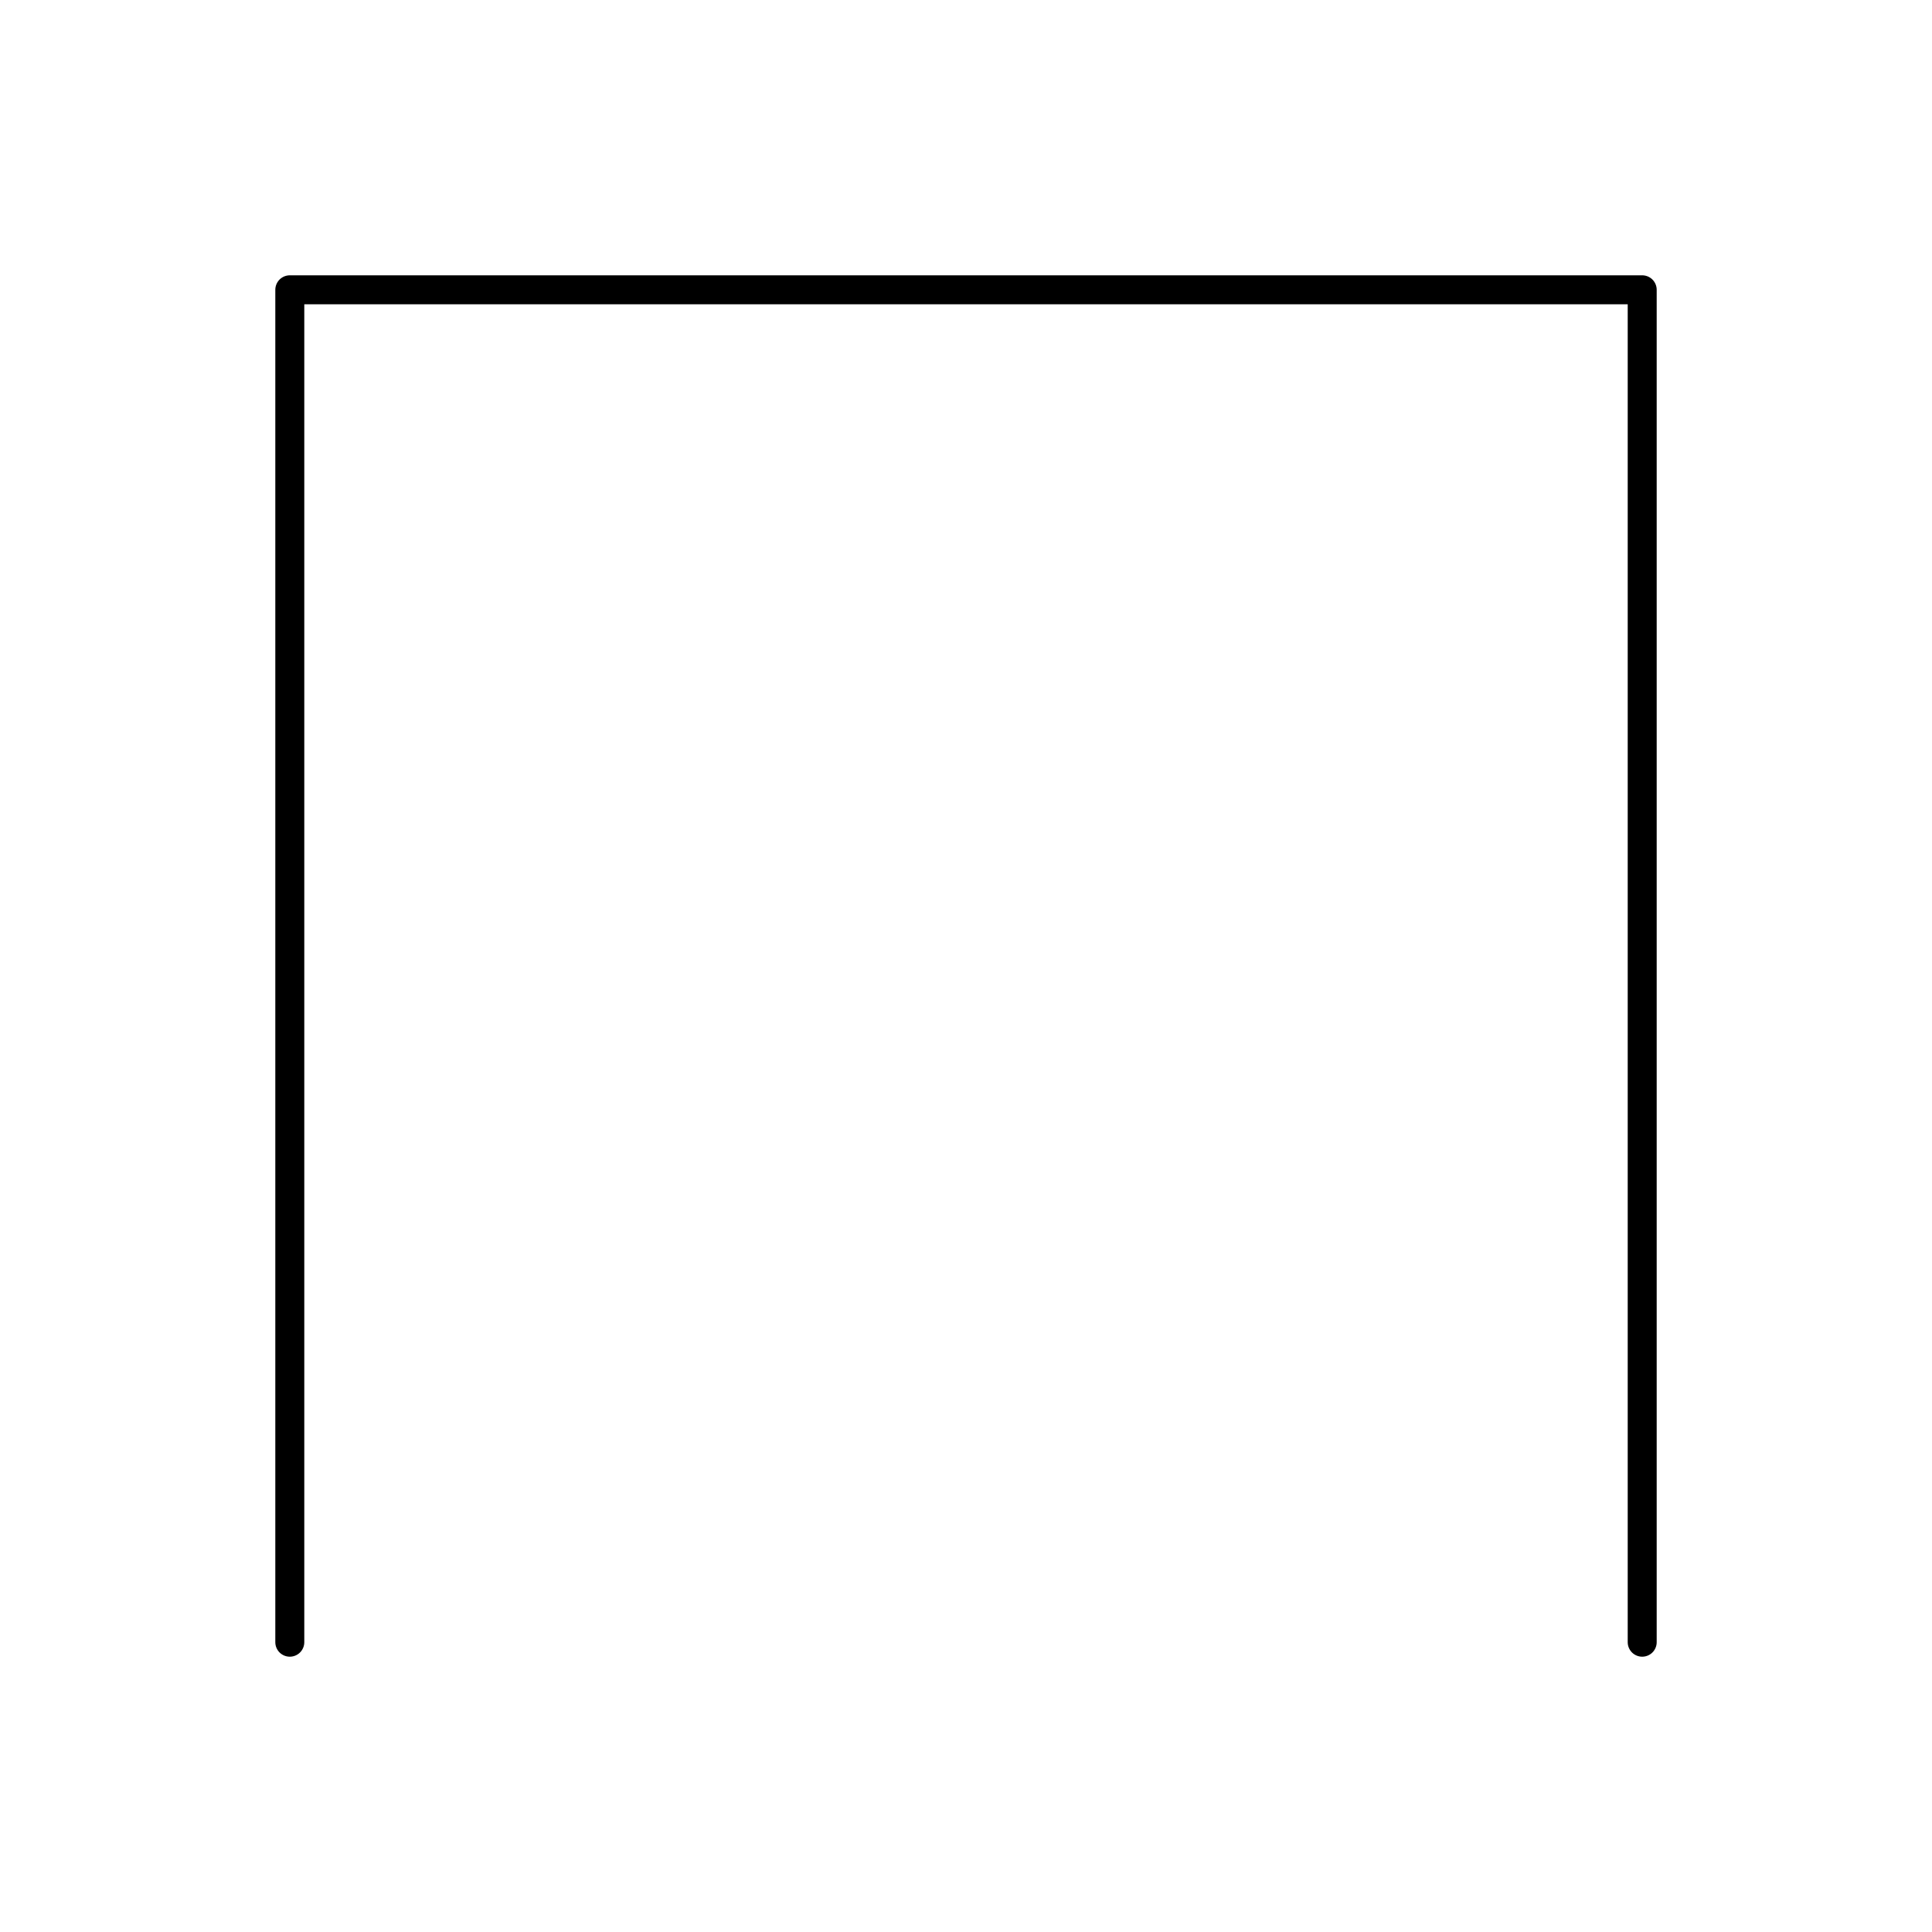
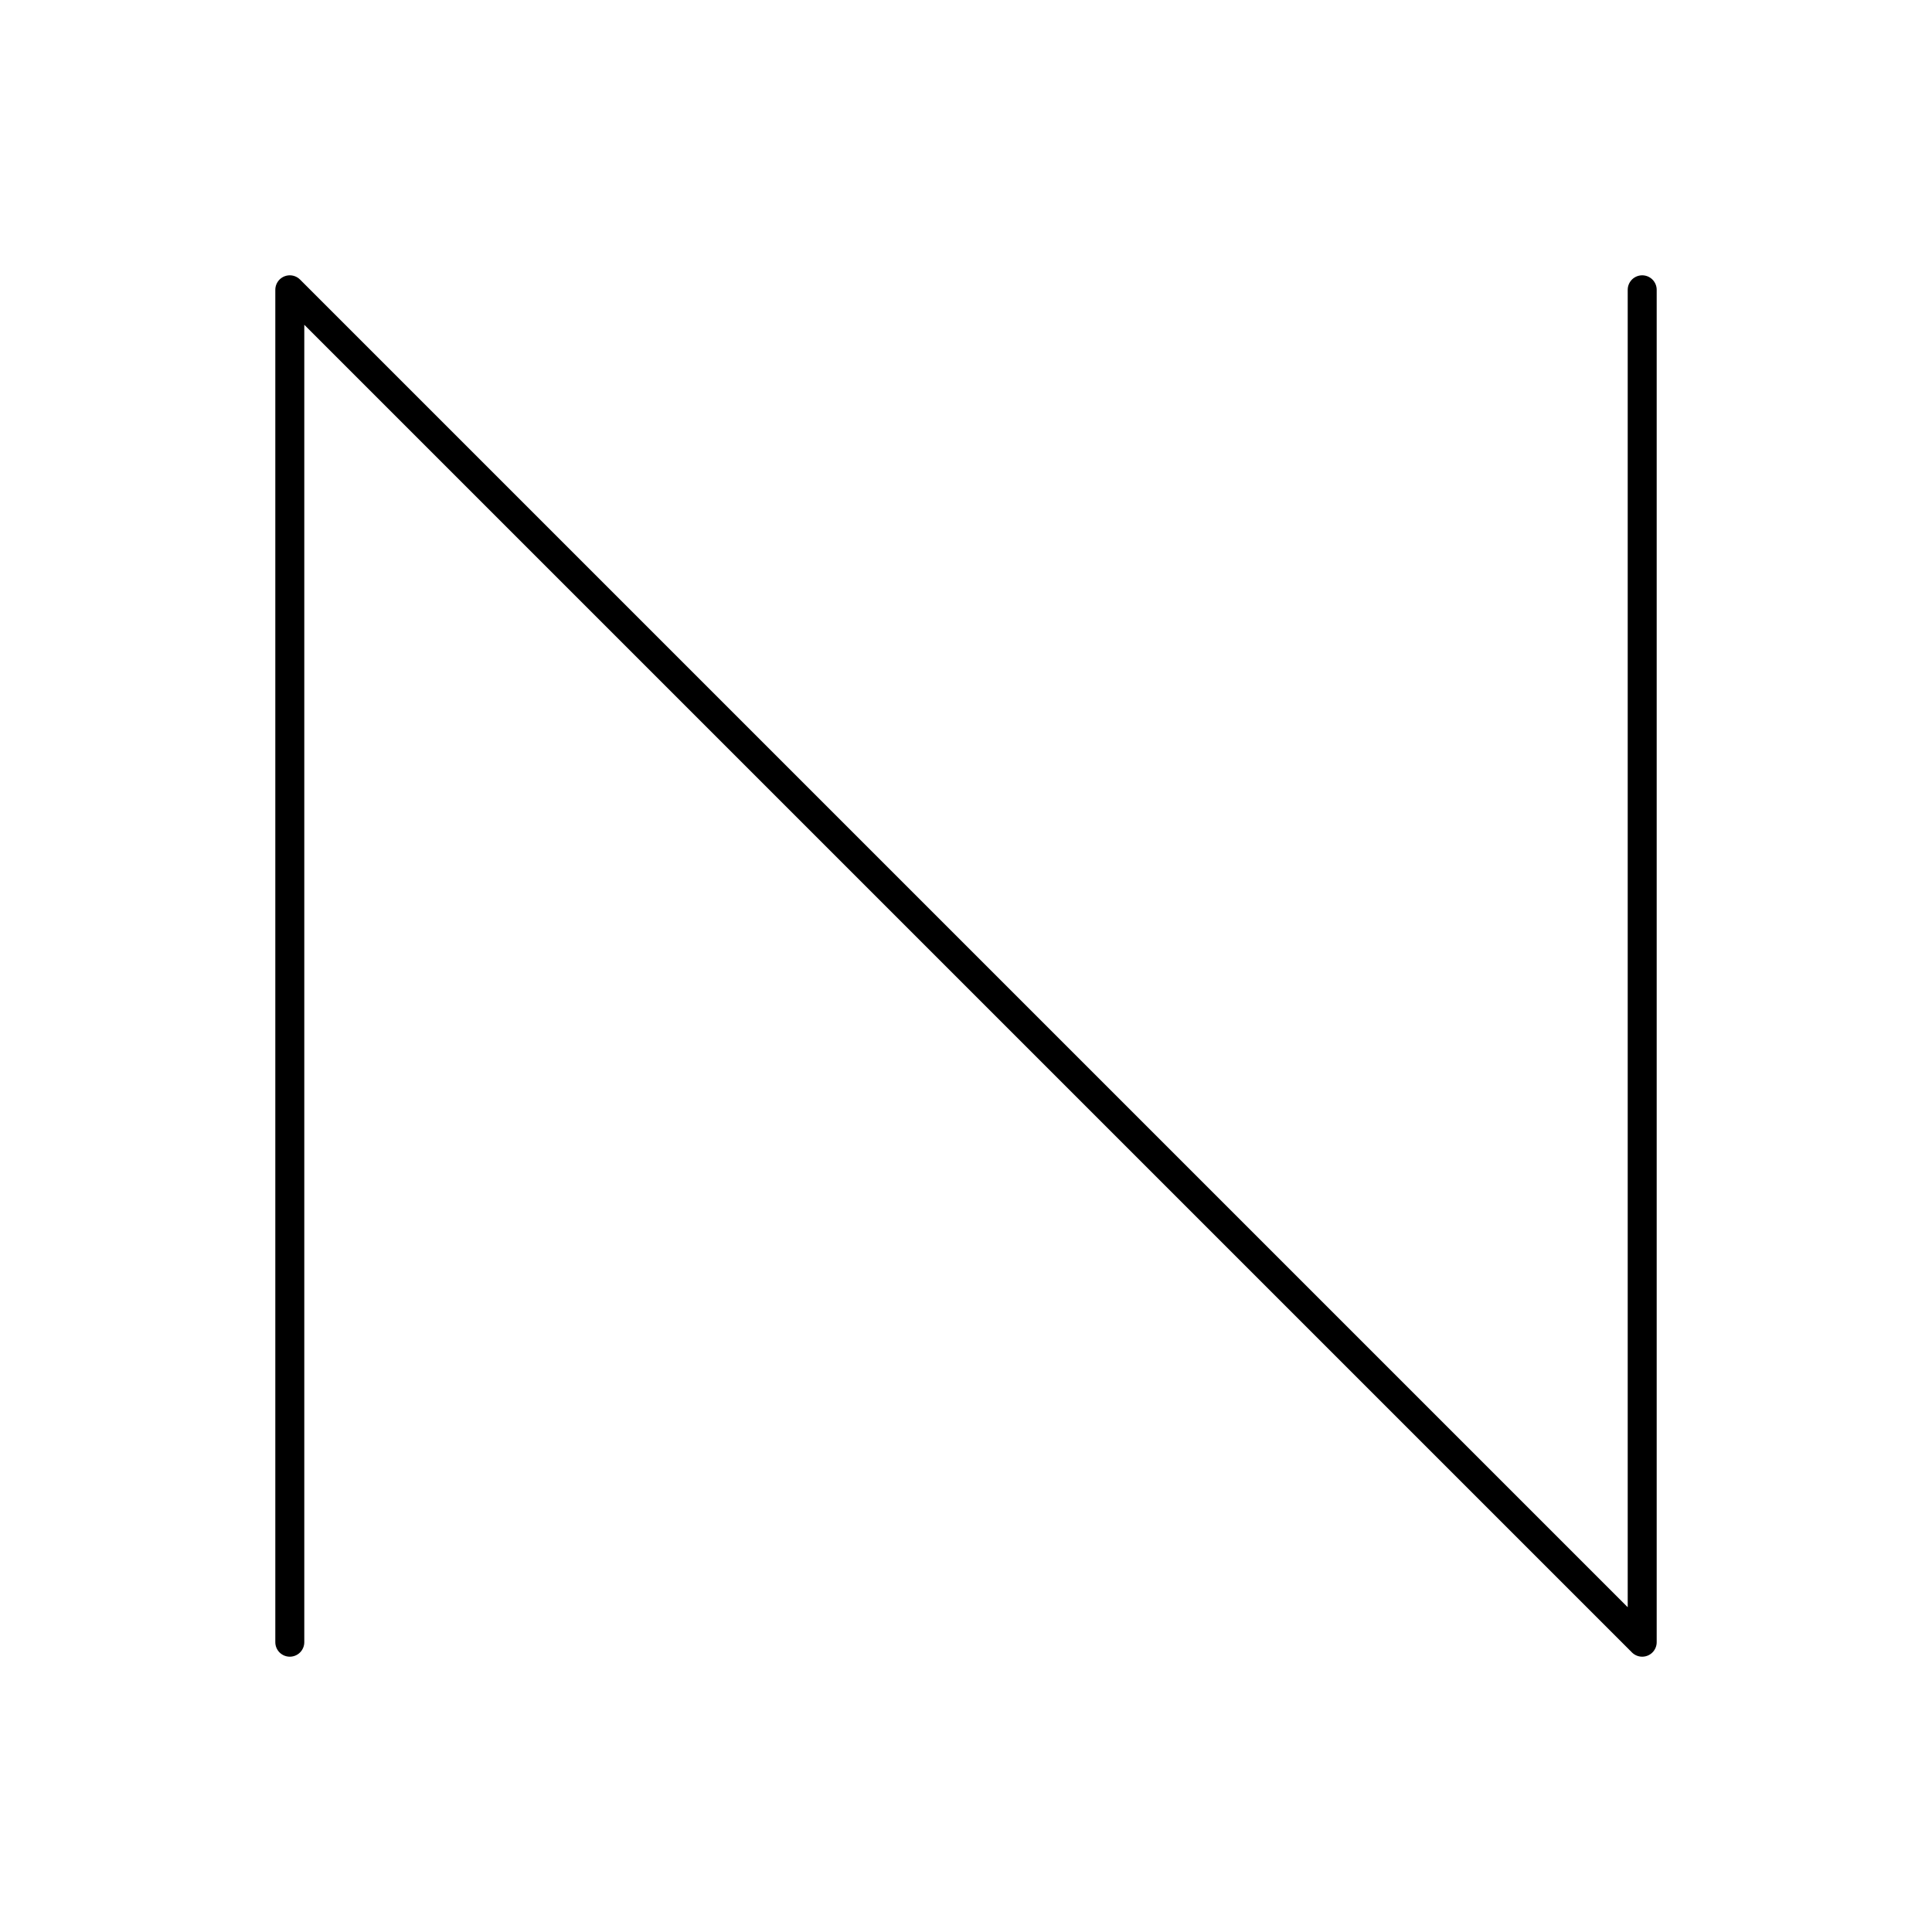
<svg xmlns="http://www.w3.org/2000/svg" width="200" height="200" viewBox="0 0 200 200">
  <rect width="200" height="200" fill="white" />
-   <path d="M 30.0 170.0 L 30.0 30.0 L 170.0 30.0 L 170.0 170.0" fill="none" stroke="black" stroke-width="3" stroke-linecap="round" stroke-linejoin="round" />
+   <path d="M 30.0 170.0 L 30.0 30.0 L 170.0 170.0 L 170.0 30.0" fill="none" stroke="black" stroke-width="3" stroke-linecap="round" stroke-linejoin="round" />
</svg>
